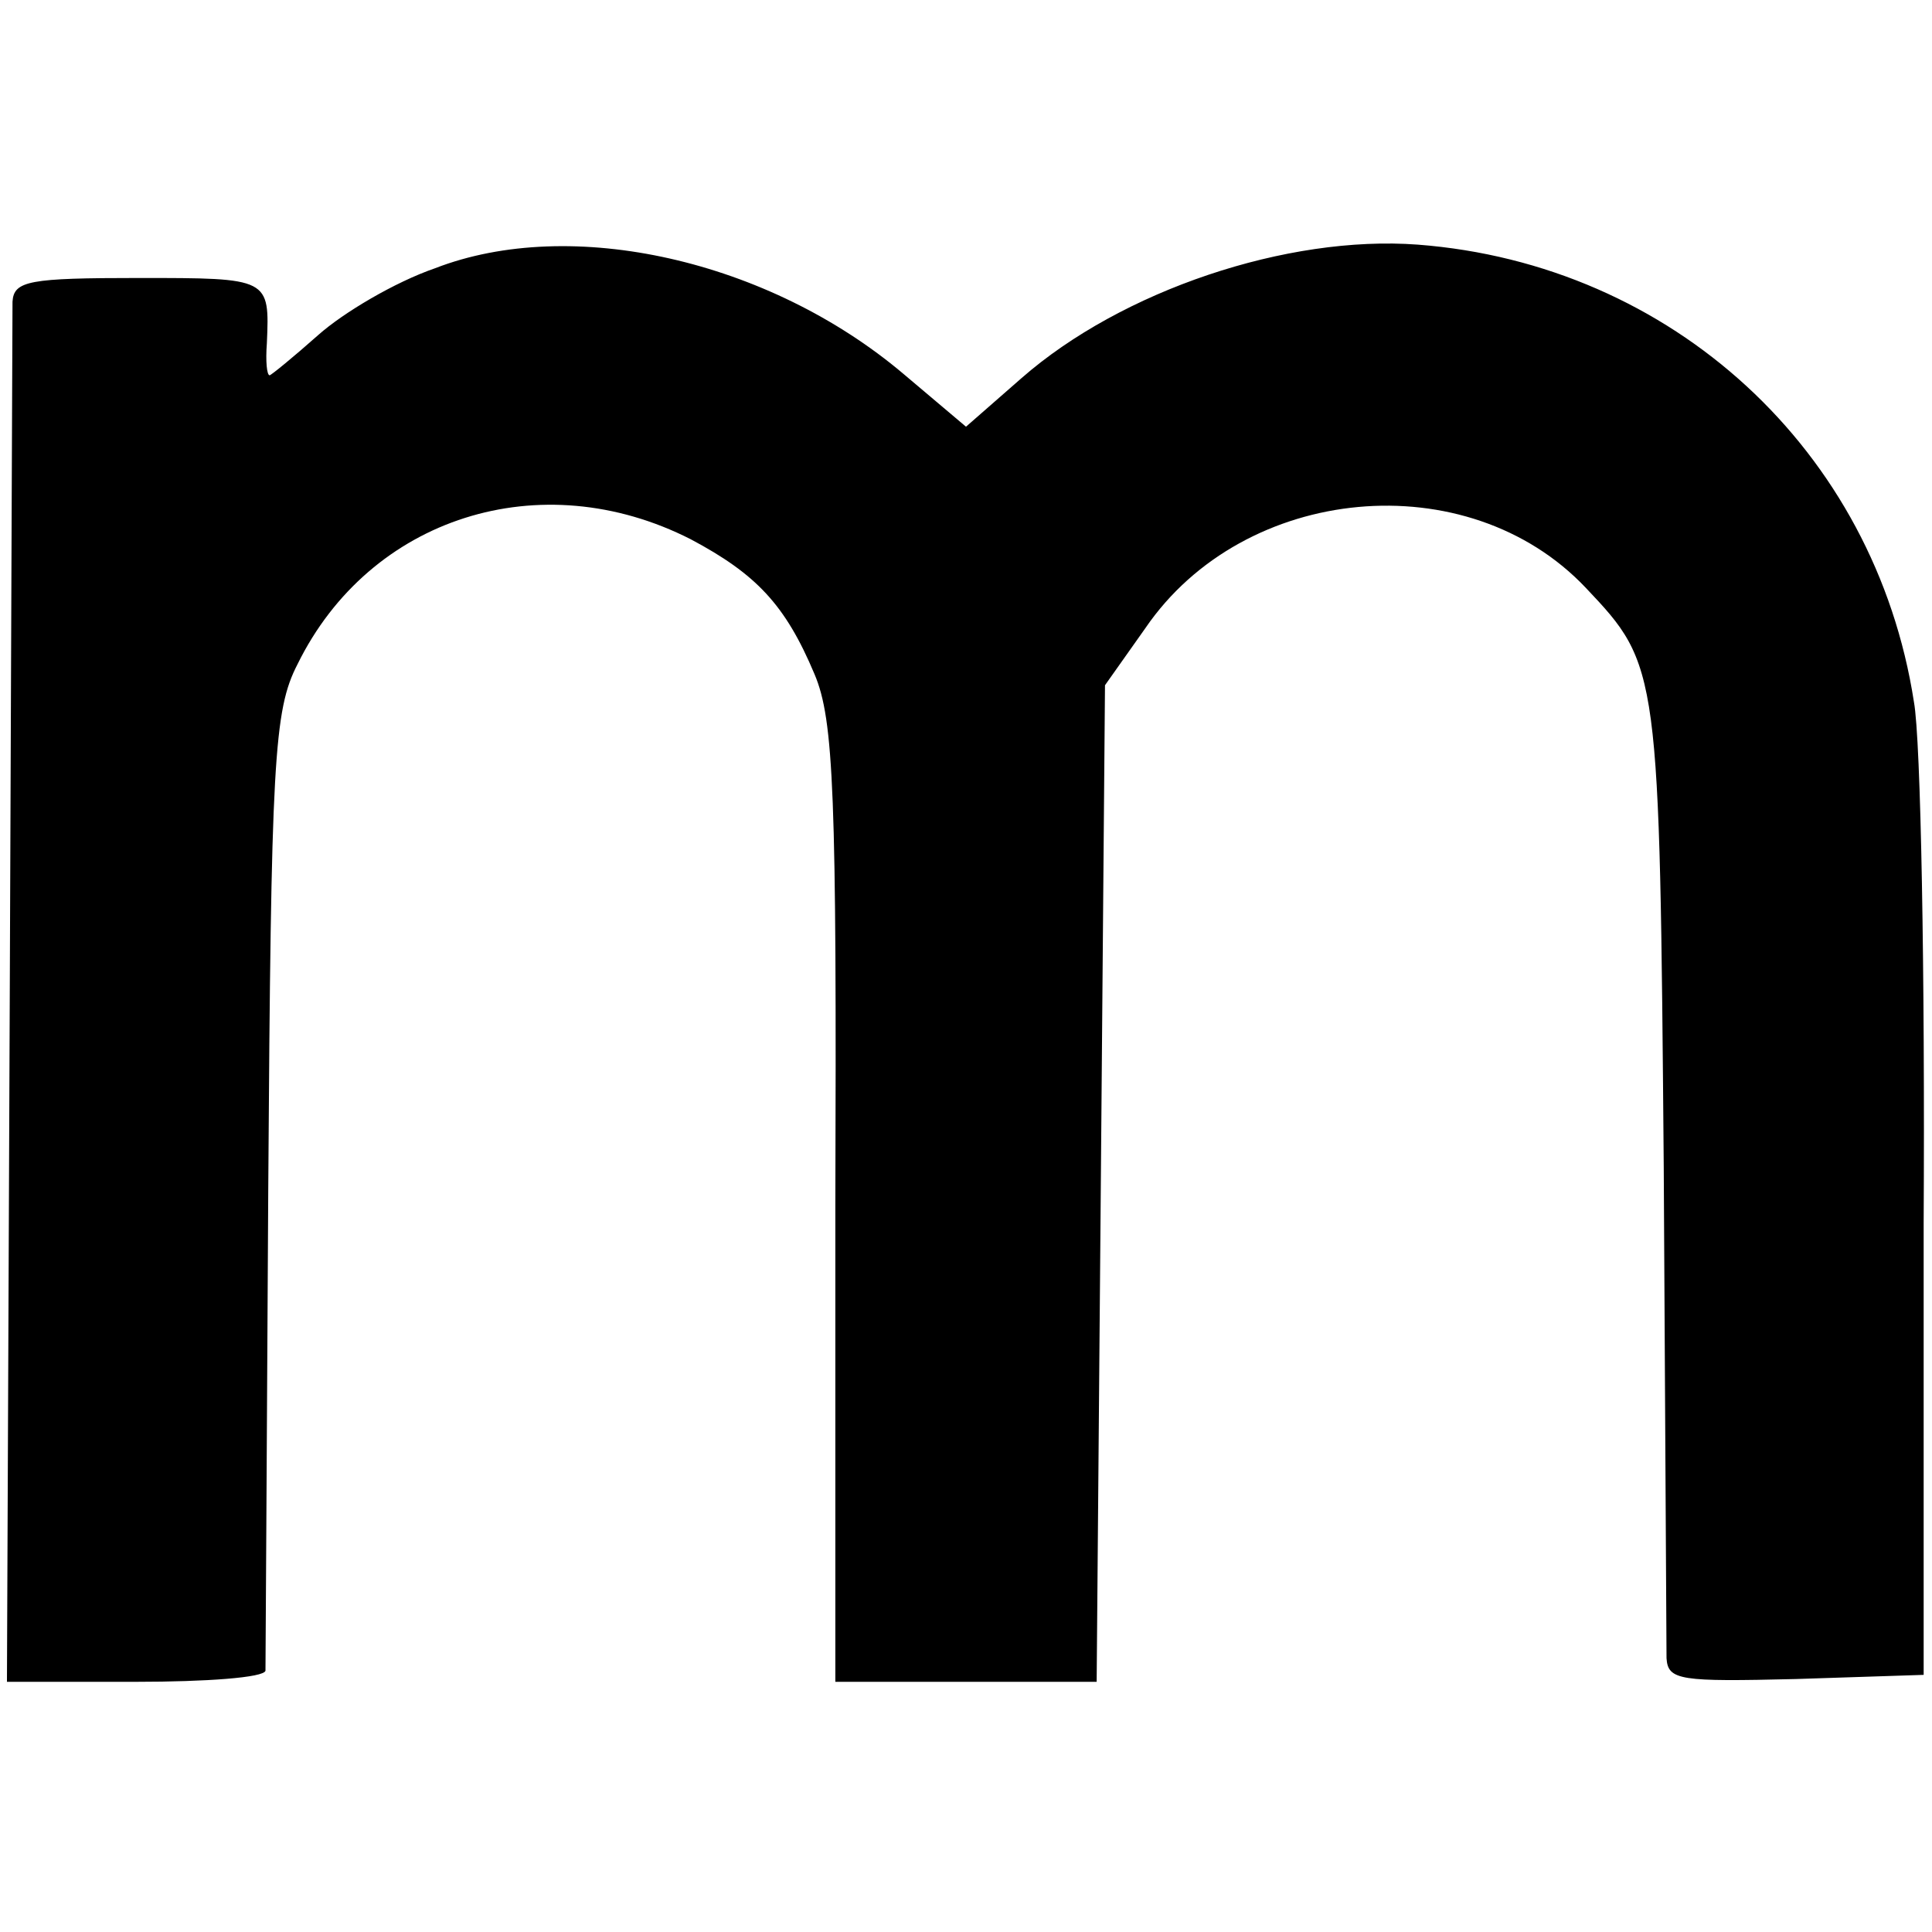
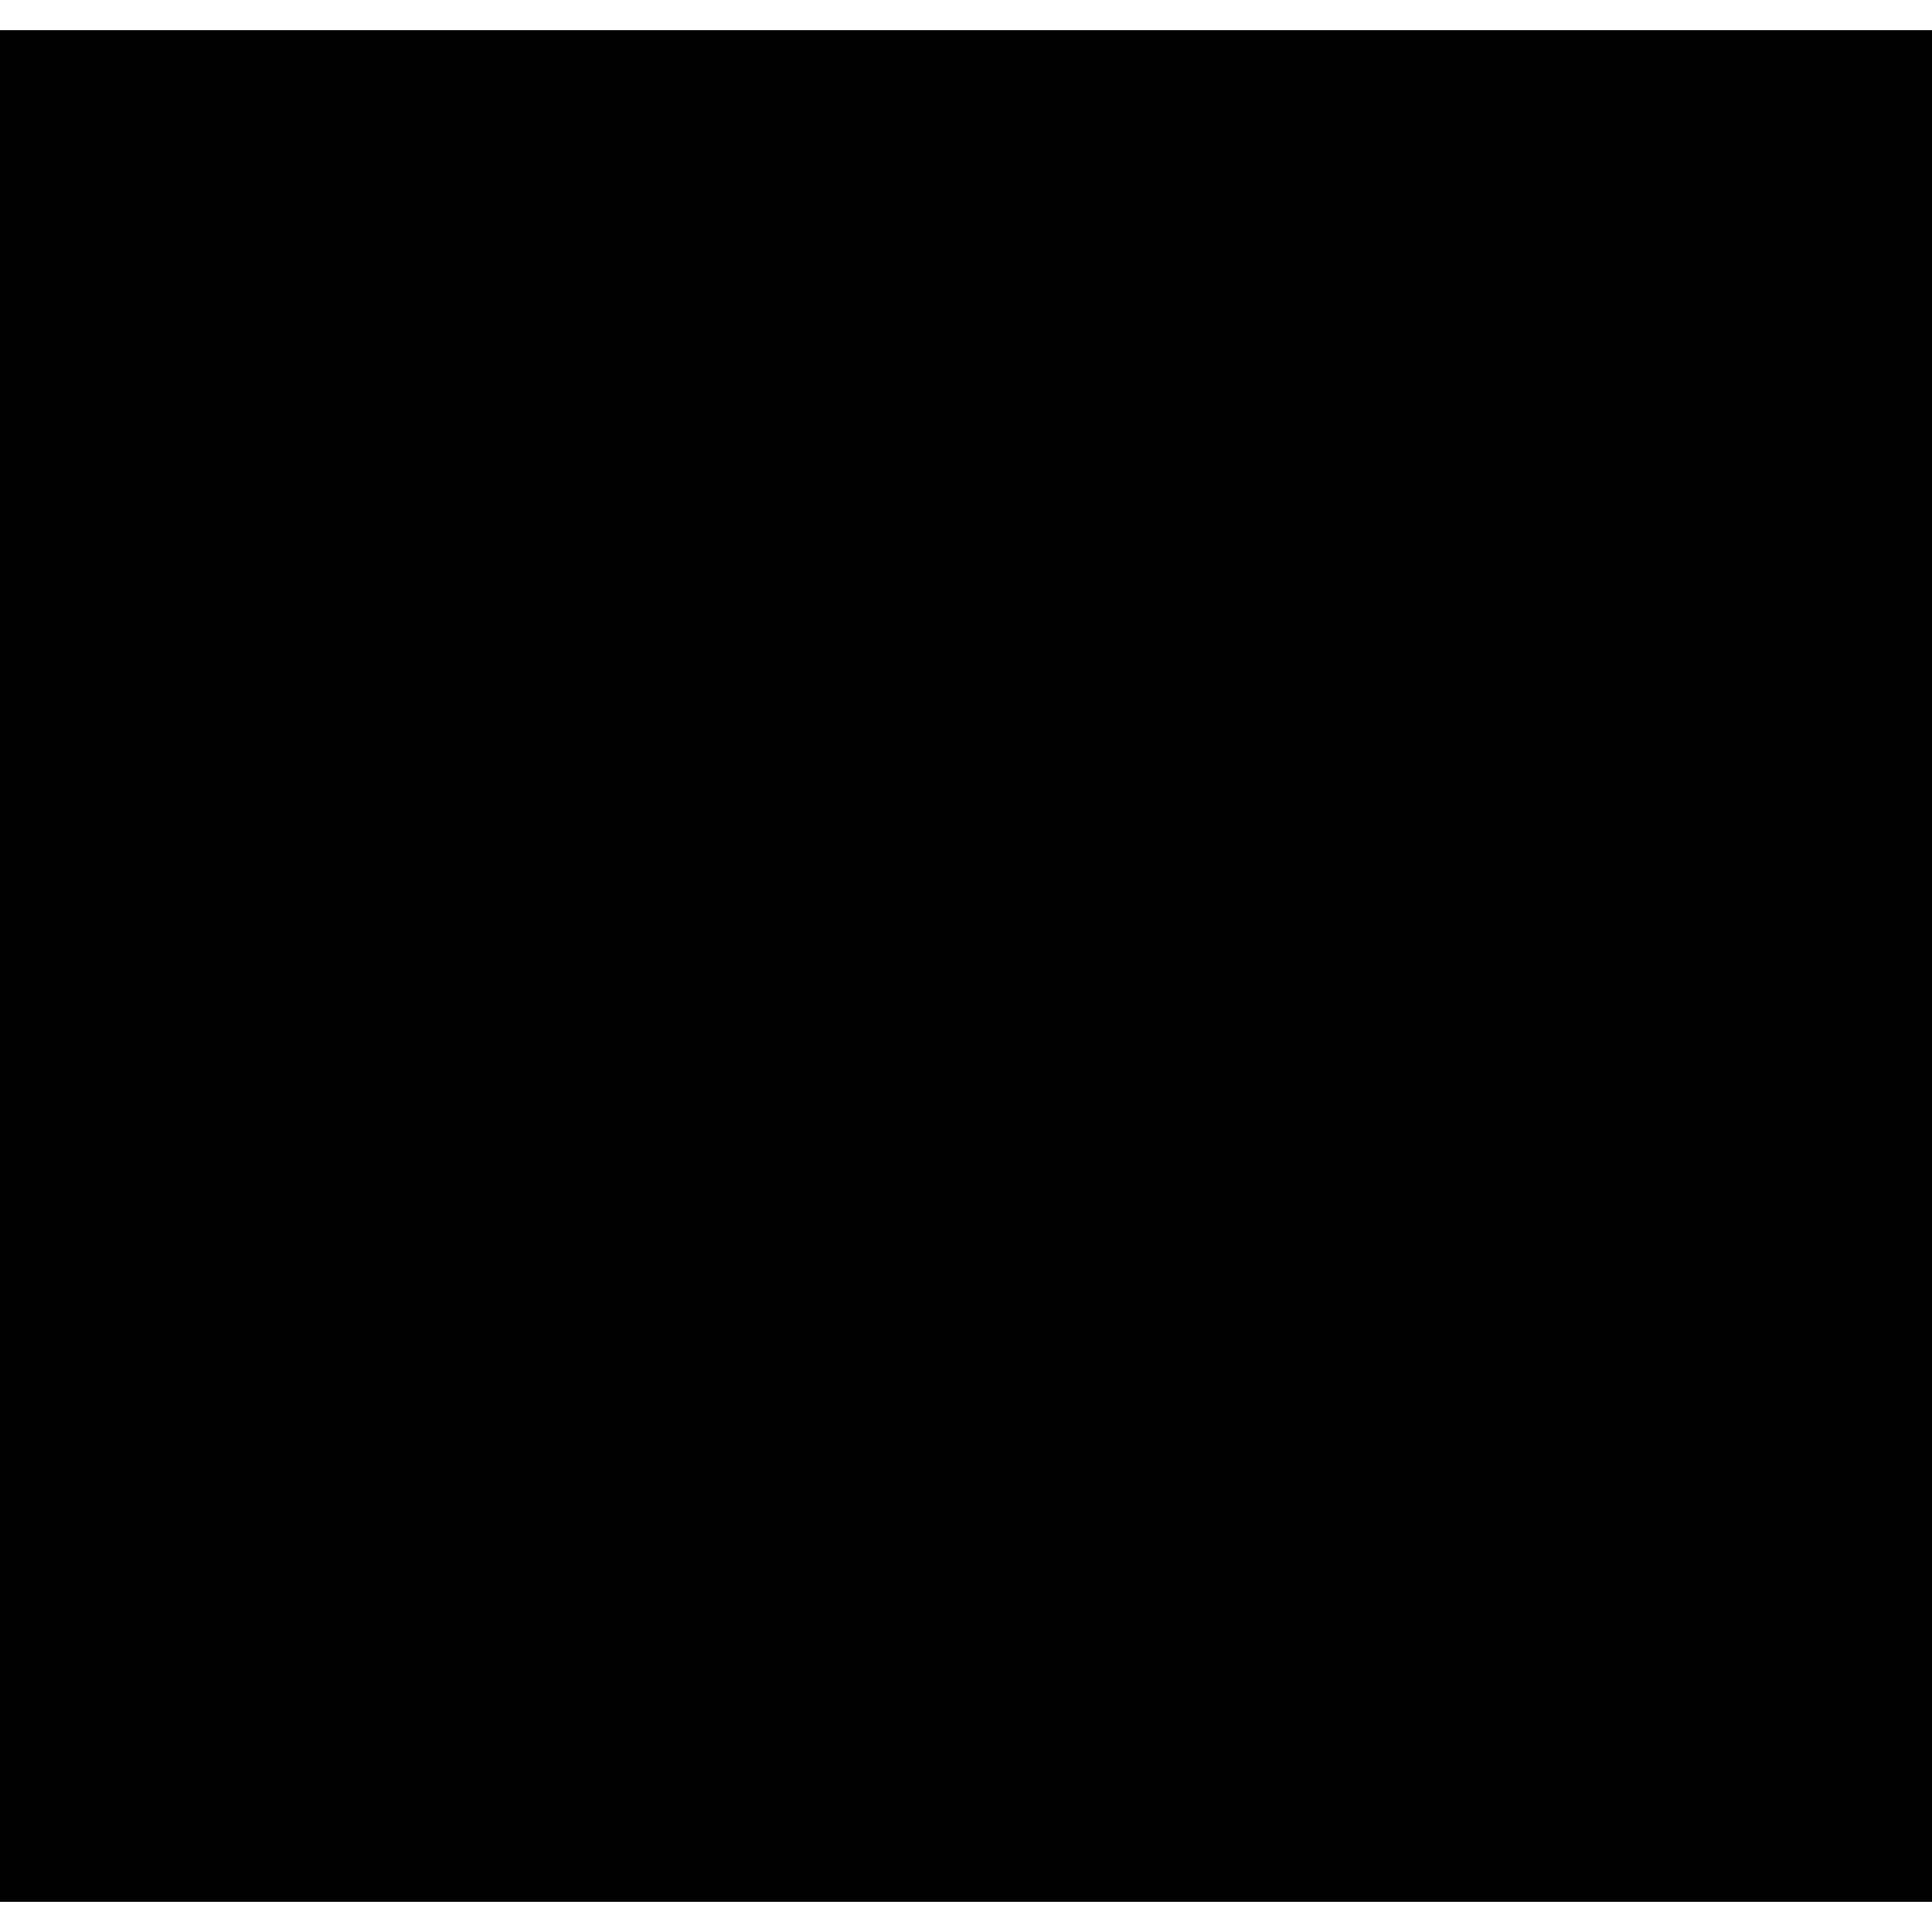
- <svg xmlns="http://www.w3.org/2000/svg" version="1.0" width="139pt" height="139pt" viewBox="0 0 139 139" preserveAspectRatio="xMidYMid meet">
-   <g transform="translate(0,139) scale(0.1,-0.1)" fill="#000000" stroke="none">
-     <path d="M313 1197 c-29 -10 -66 -32 -84 -48 -18 -16 -34 -29 -35 -29 -2 0 -3 10 -2 23 2 47 2 47 -92 47 -79 0 -90 -2 -91 -17 0 -10 -1 -237 -2 -506 l-2 -487 93 0 c50 0 92 3 93 8 0 4 1 160 2 347 2 308 4 344 21 377 52 106 175 145 283 90 47 -25 68 -47 89 -97 14 -33 16 -87 15 -382 l0 -343 94 0 94 0 3 358 3 359 29 41 c71 104 232 119 317 29 53 -56 53 -58 56 -417 1 -184 2 -343 2 -353 1 -16 10 -17 93 -15 l92 3 0 325 c1 179 -2 348 -7 375 -28 181 -174 315 -357 329 -94 7 -213 -33 -285 -96 l-40 -35 -45 38 c-97 82 -239 114 -337 76z" />
+ <svg xmlns="http://www.w3.org/2000/svg" version="1.0" width="192pt" height="192pt" viewBox="0 0 192 192" preserveAspectRatio="xMidYMid meet">
+   <g transform="translate(0,192) scale(0.1,-0.1)" fill="#000000" stroke="none">
+     <path d="M0 960 l0 -930 960 0 960 0 0 930 0 930 -960 0 -960 0 0 -930z" />
  </g>
</svg>
